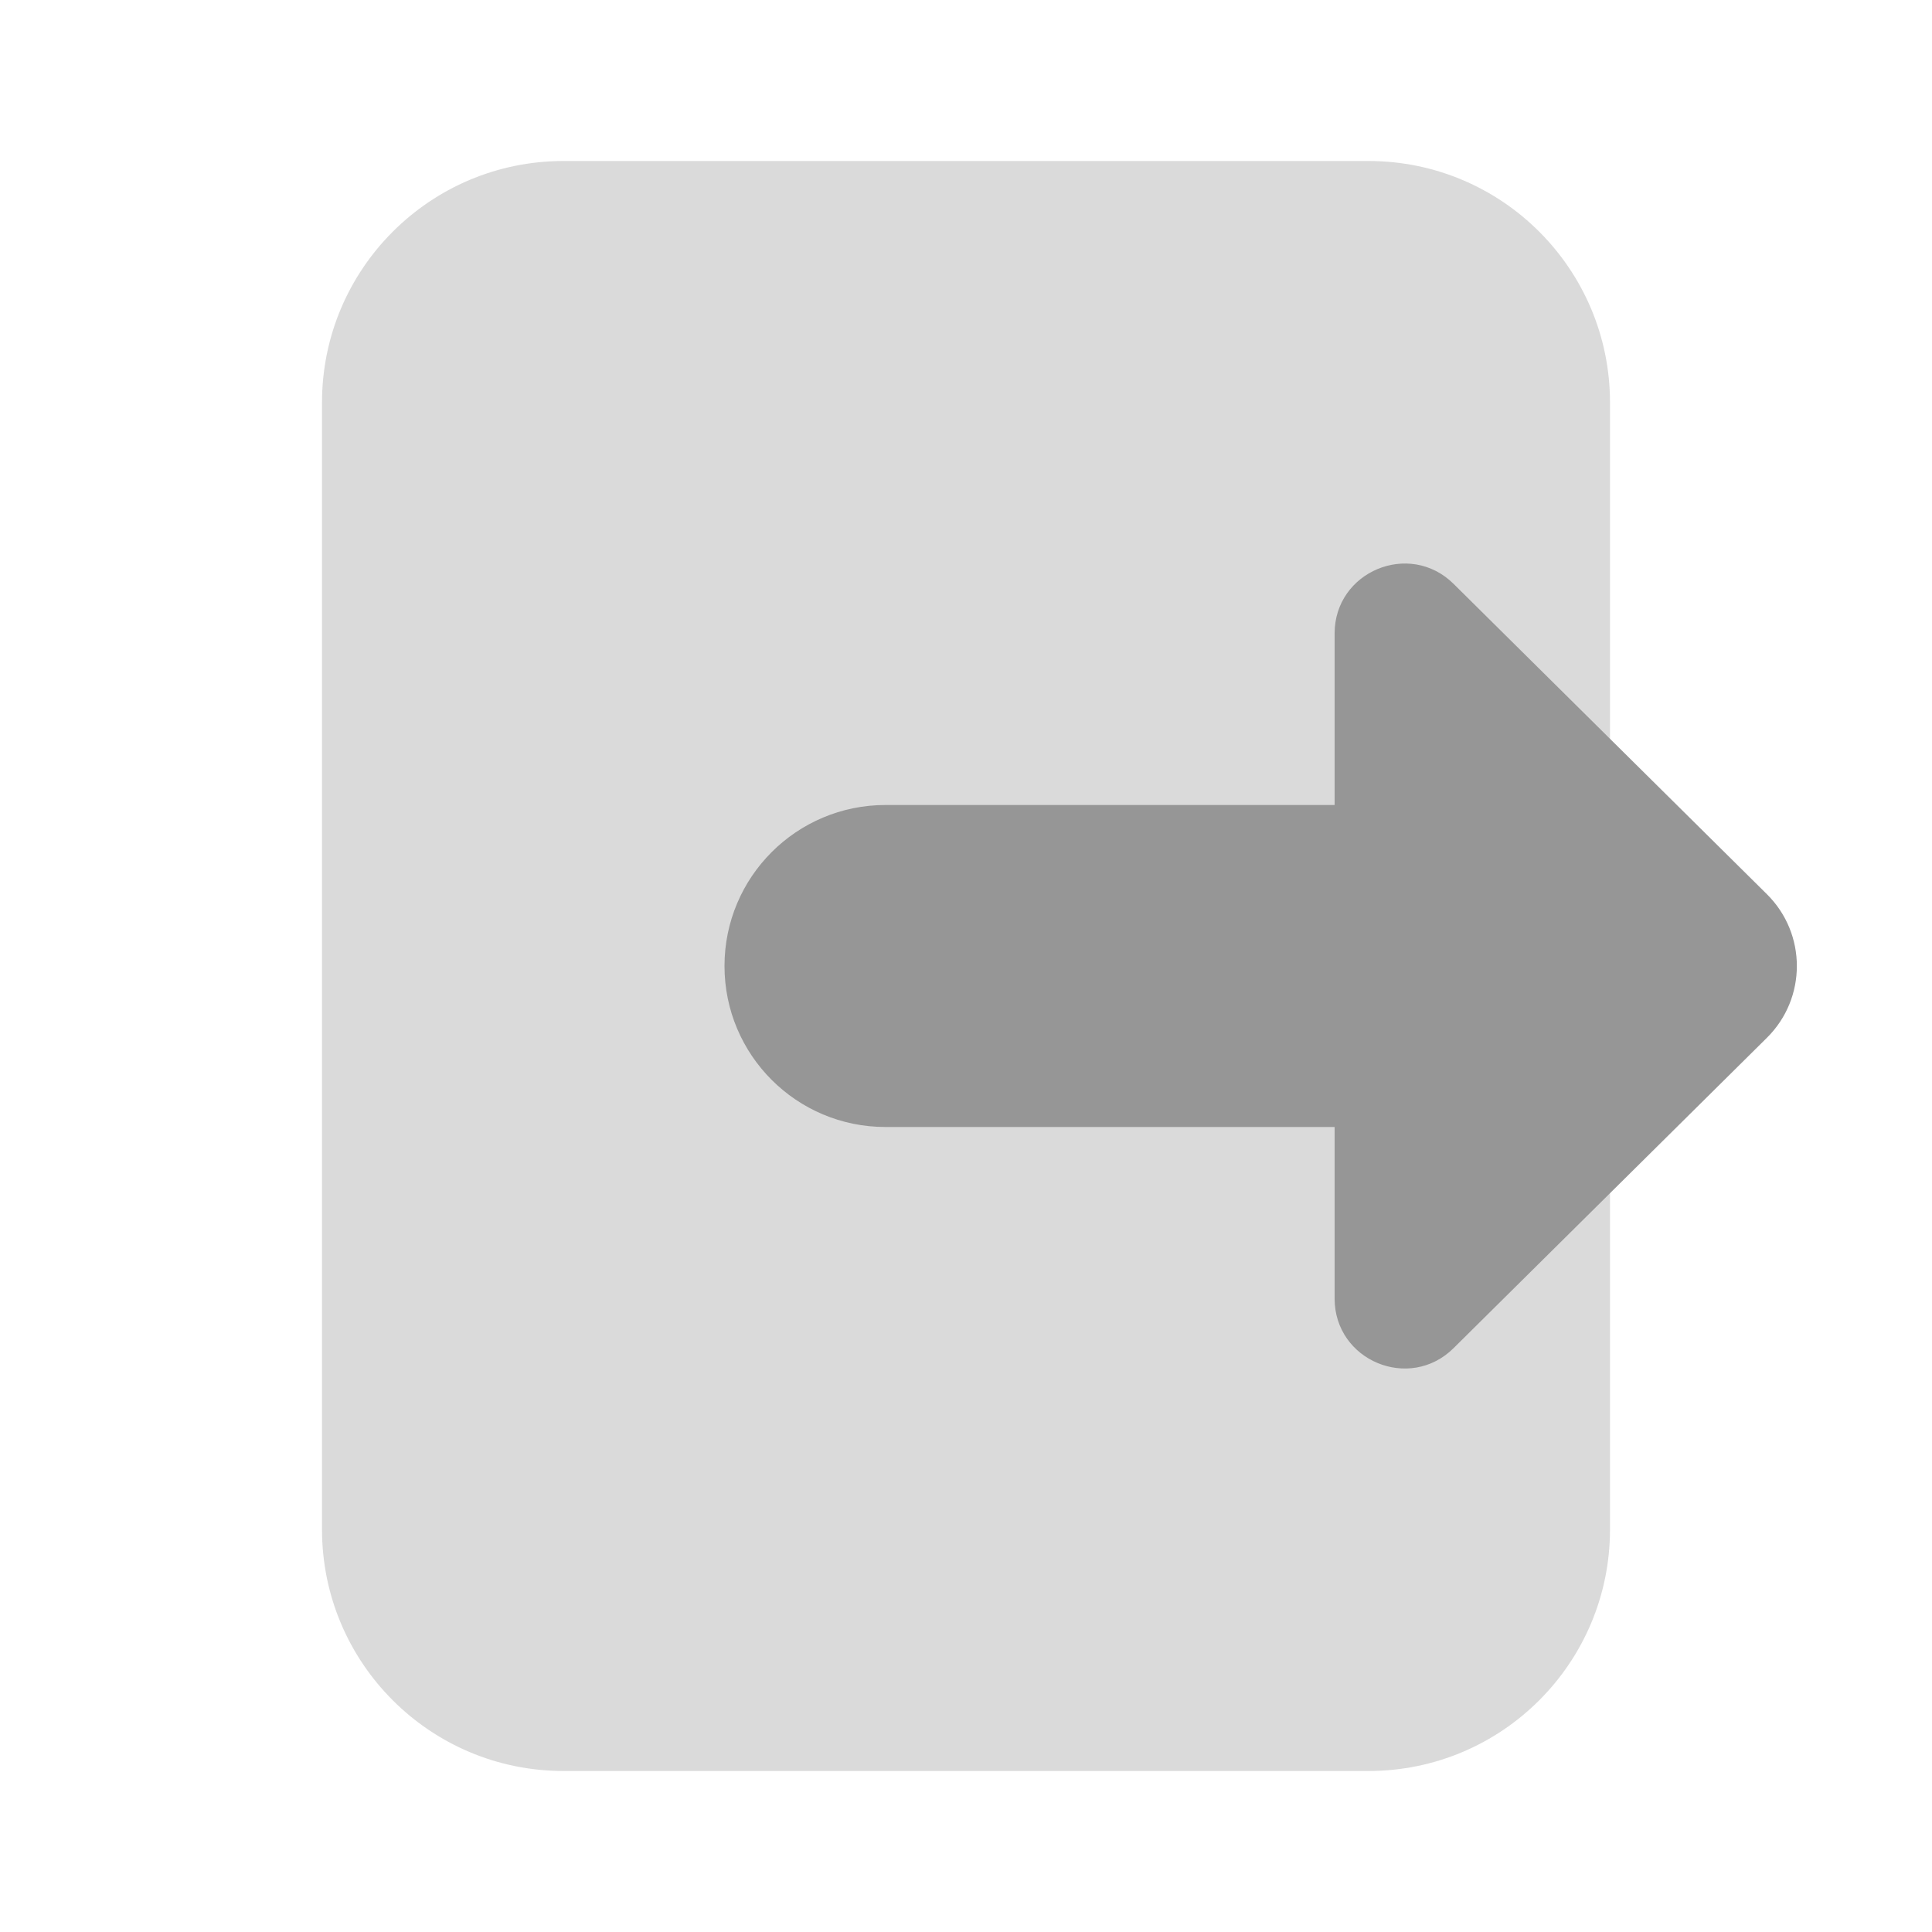
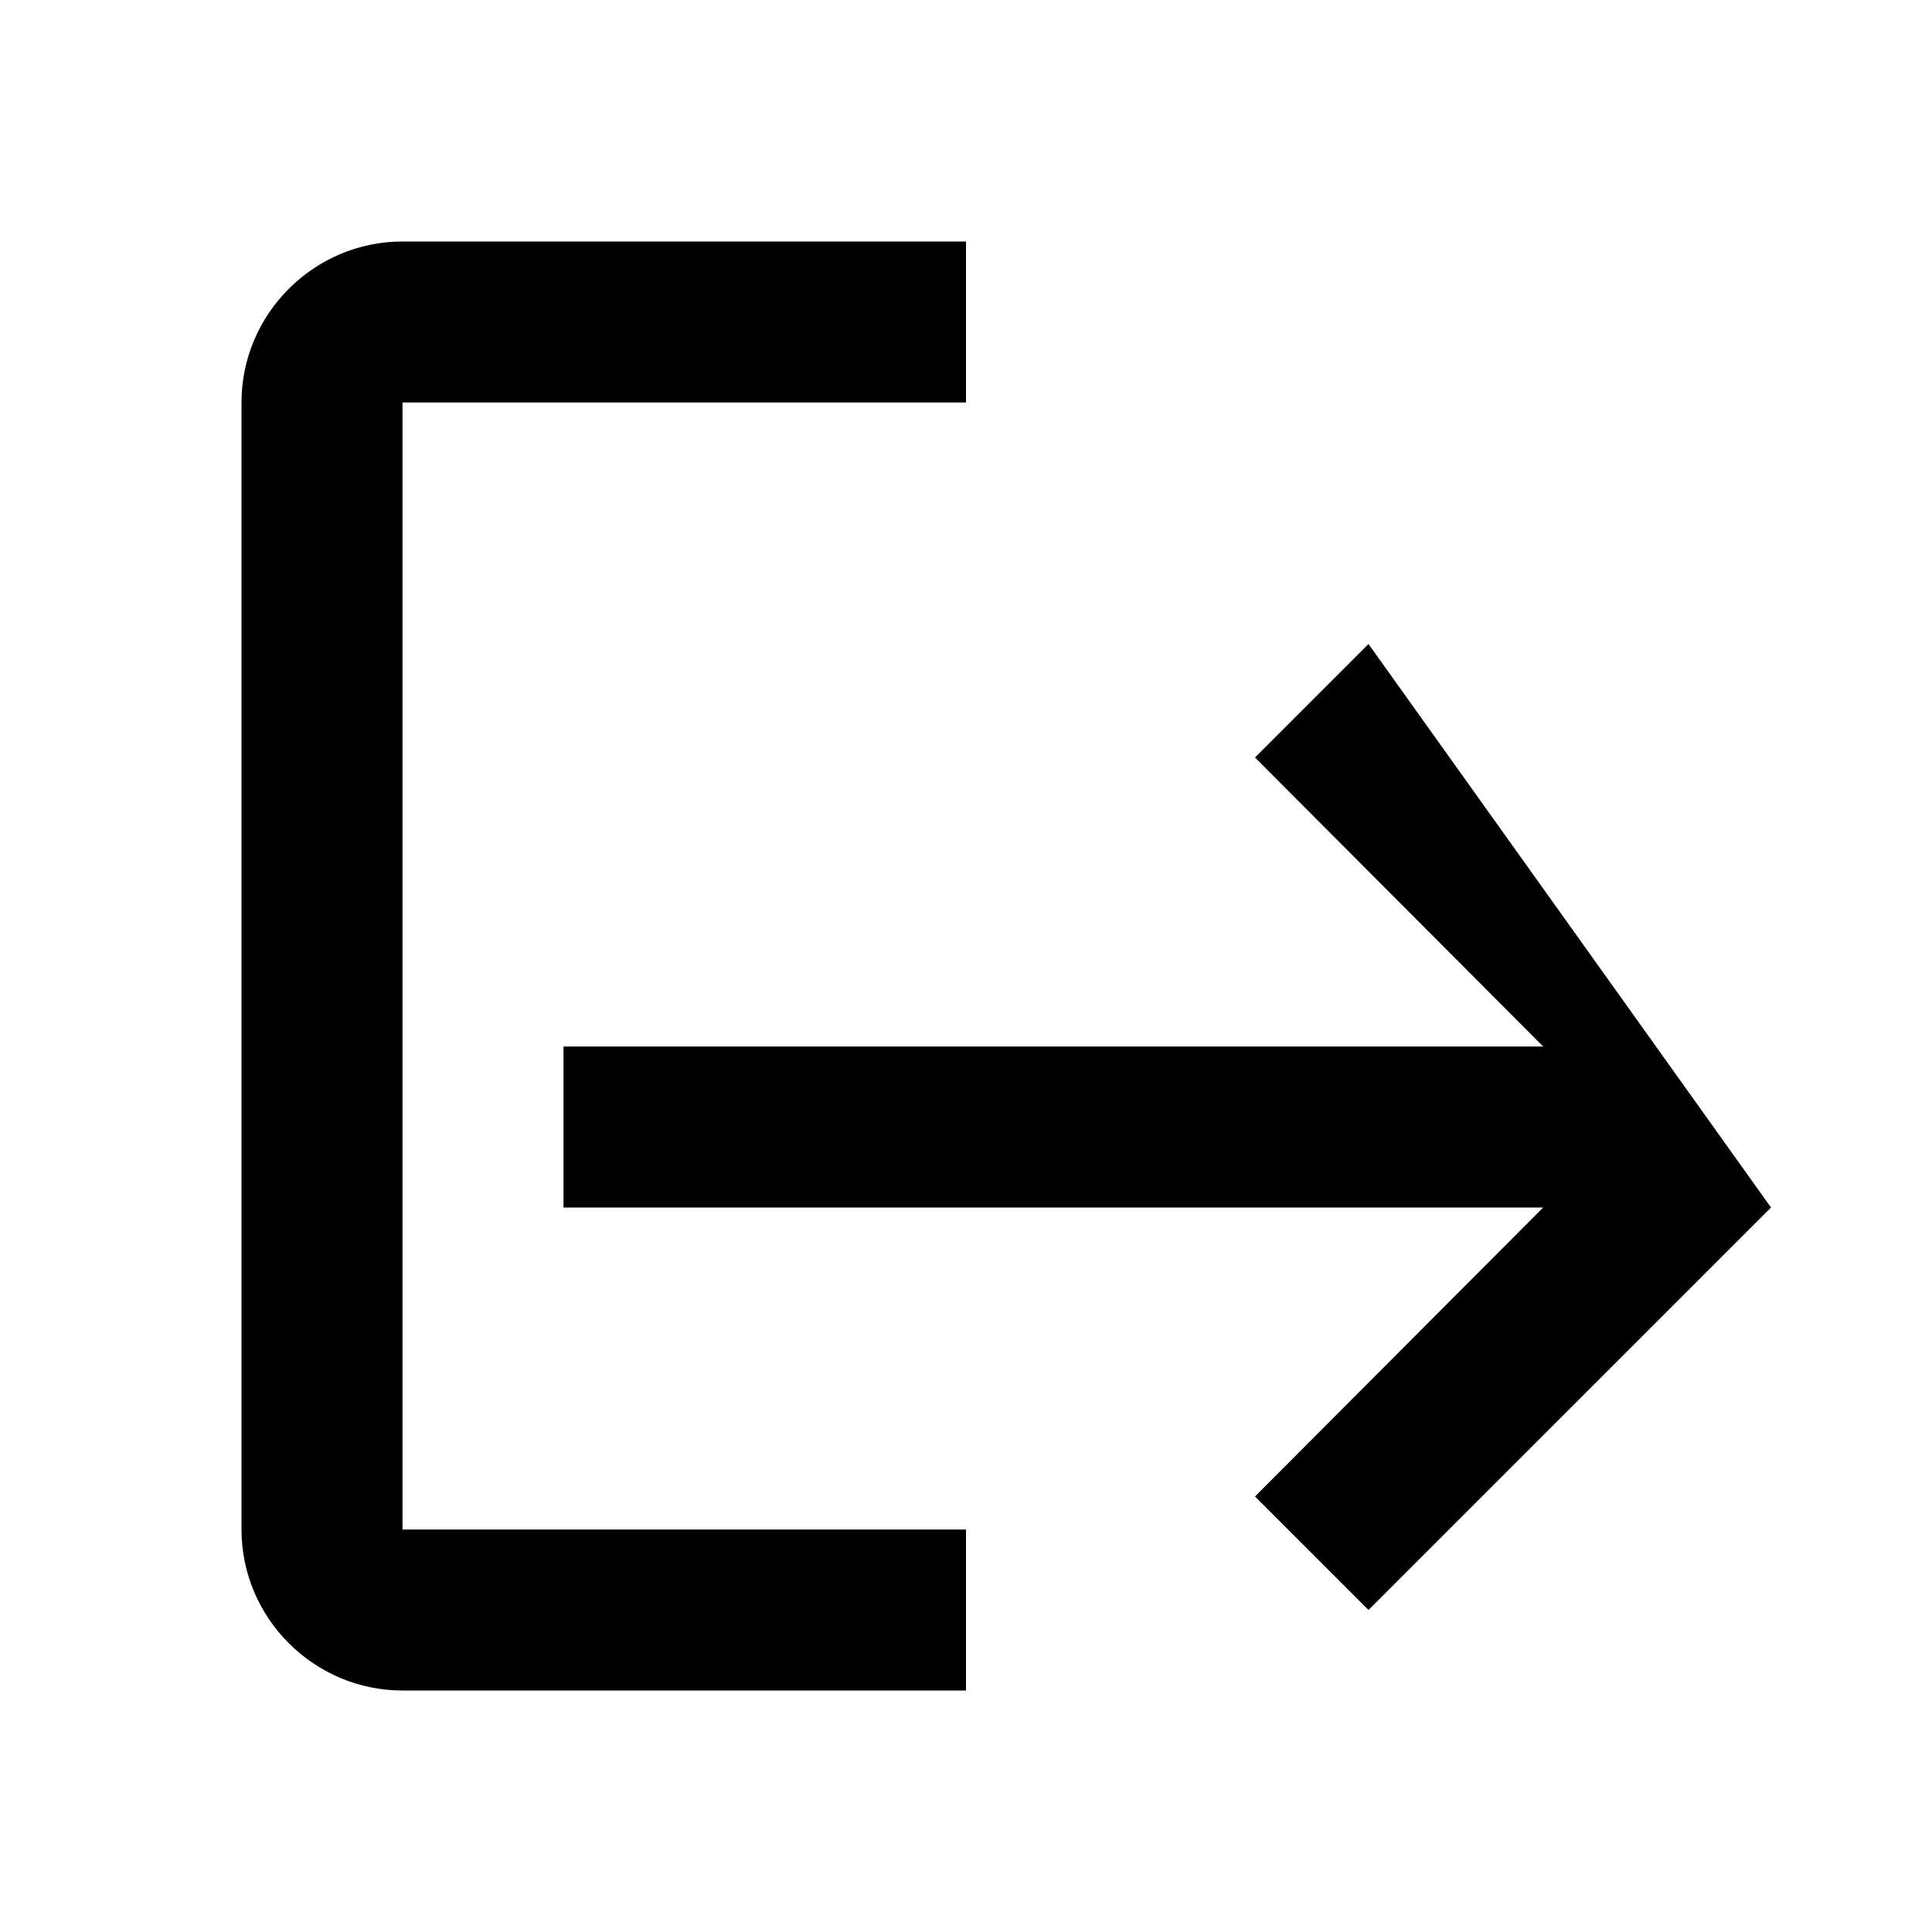
- <svg xmlns="http://www.w3.org/2000/svg" viewBox="0 0 24 24">
-   <path d="M20,5v14c0,1.657-1.343,3-3,3H7c-1.657,0-3-1.343-3-3V5c0-1.657,1.343-3,3-3h10C18.657,2,20,3.343,20,5z" opacity=".35" fill="#969696" />
-   <path d="M18,10h-7c-1.105,0-2,0.895-2,2s0.895,2,2,2h7V10z" fill="#969696" />
-   <path d="M16.579,16.131c0,0.771,0.93,1.159,1.478,0.616l3.893-3.856c0.495-0.491,0.495-1.291,0-1.782l-3.893-3.856c-0.548-0.542-1.478-0.154-1.478,0.616V16.131z" fill="#969696" />
+ <svg xmlns="http://www.w3.org/2000/svg" width="24" height="24" viewBox="0 0 24 24" fill="none">
+   <path d="M17 8L15.59 9.41L19.17 13H7V15H19.17L15.59 18.59L17 20L22 15L17 8ZM5 5H12V3H5C3.9 3 3 3.9 3 5V19C3 20.1 3.9 21 5 21H12V19H5V5Z" fill="#000000" />
</svg>
